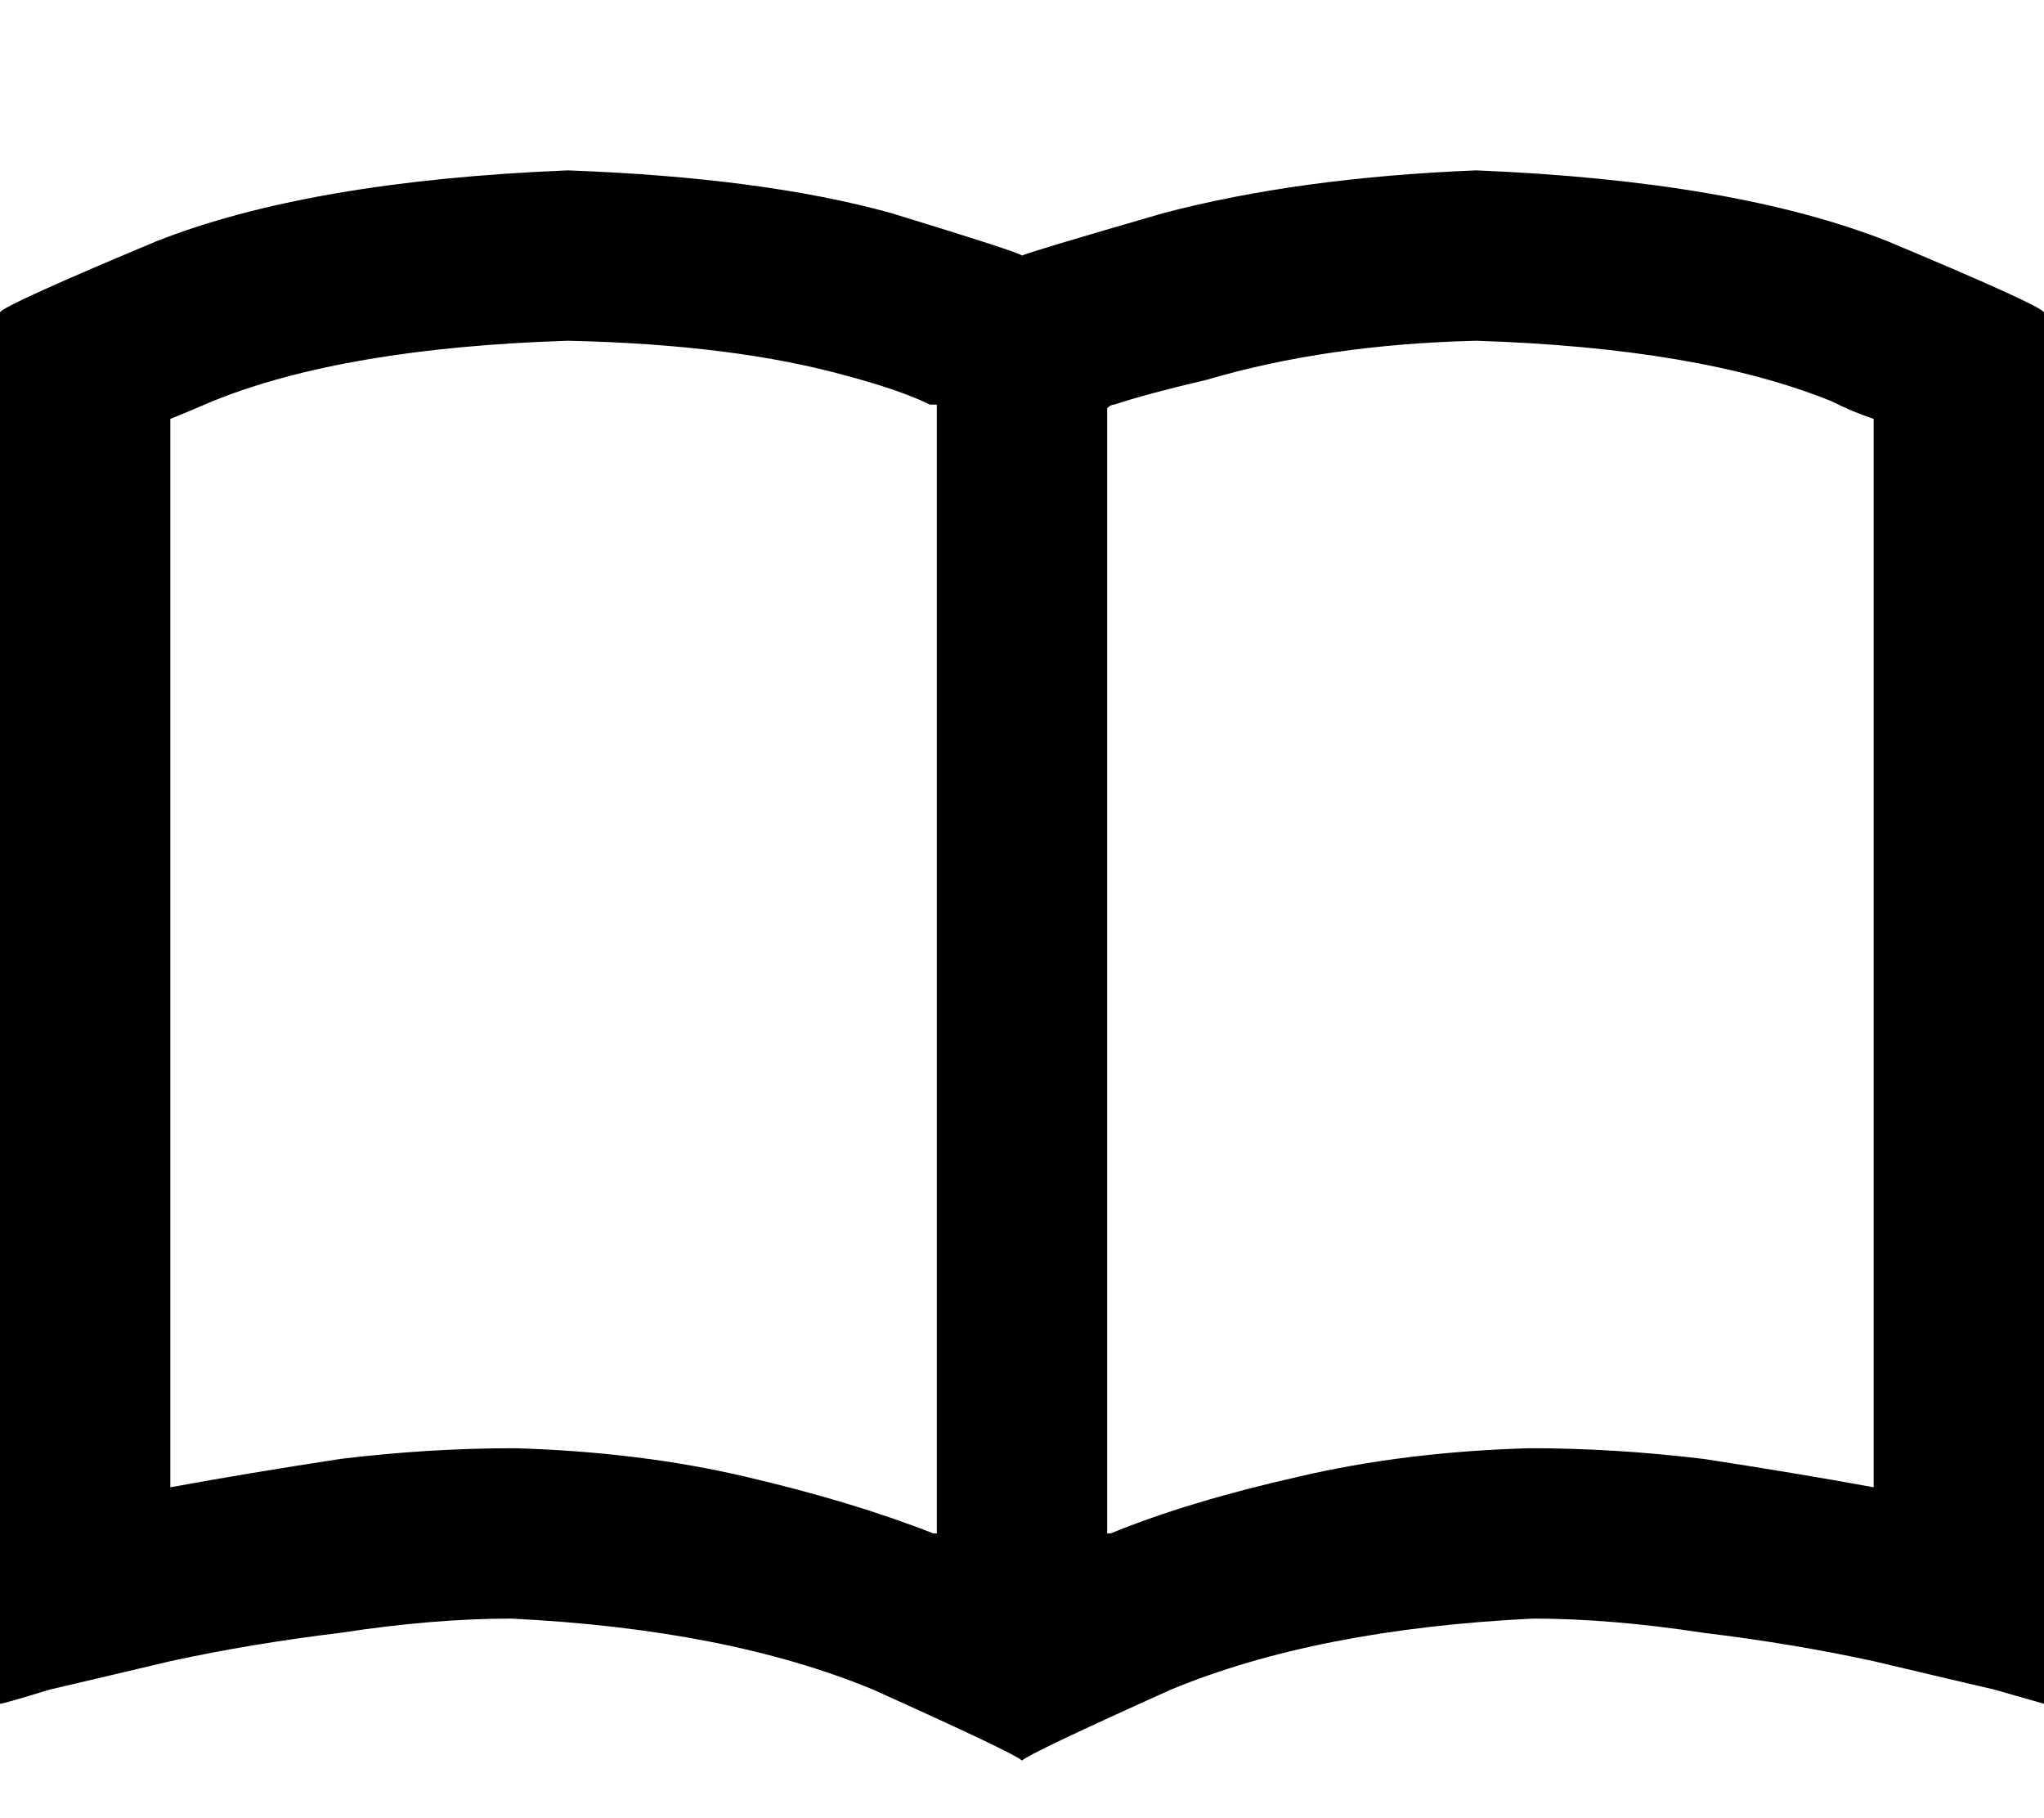
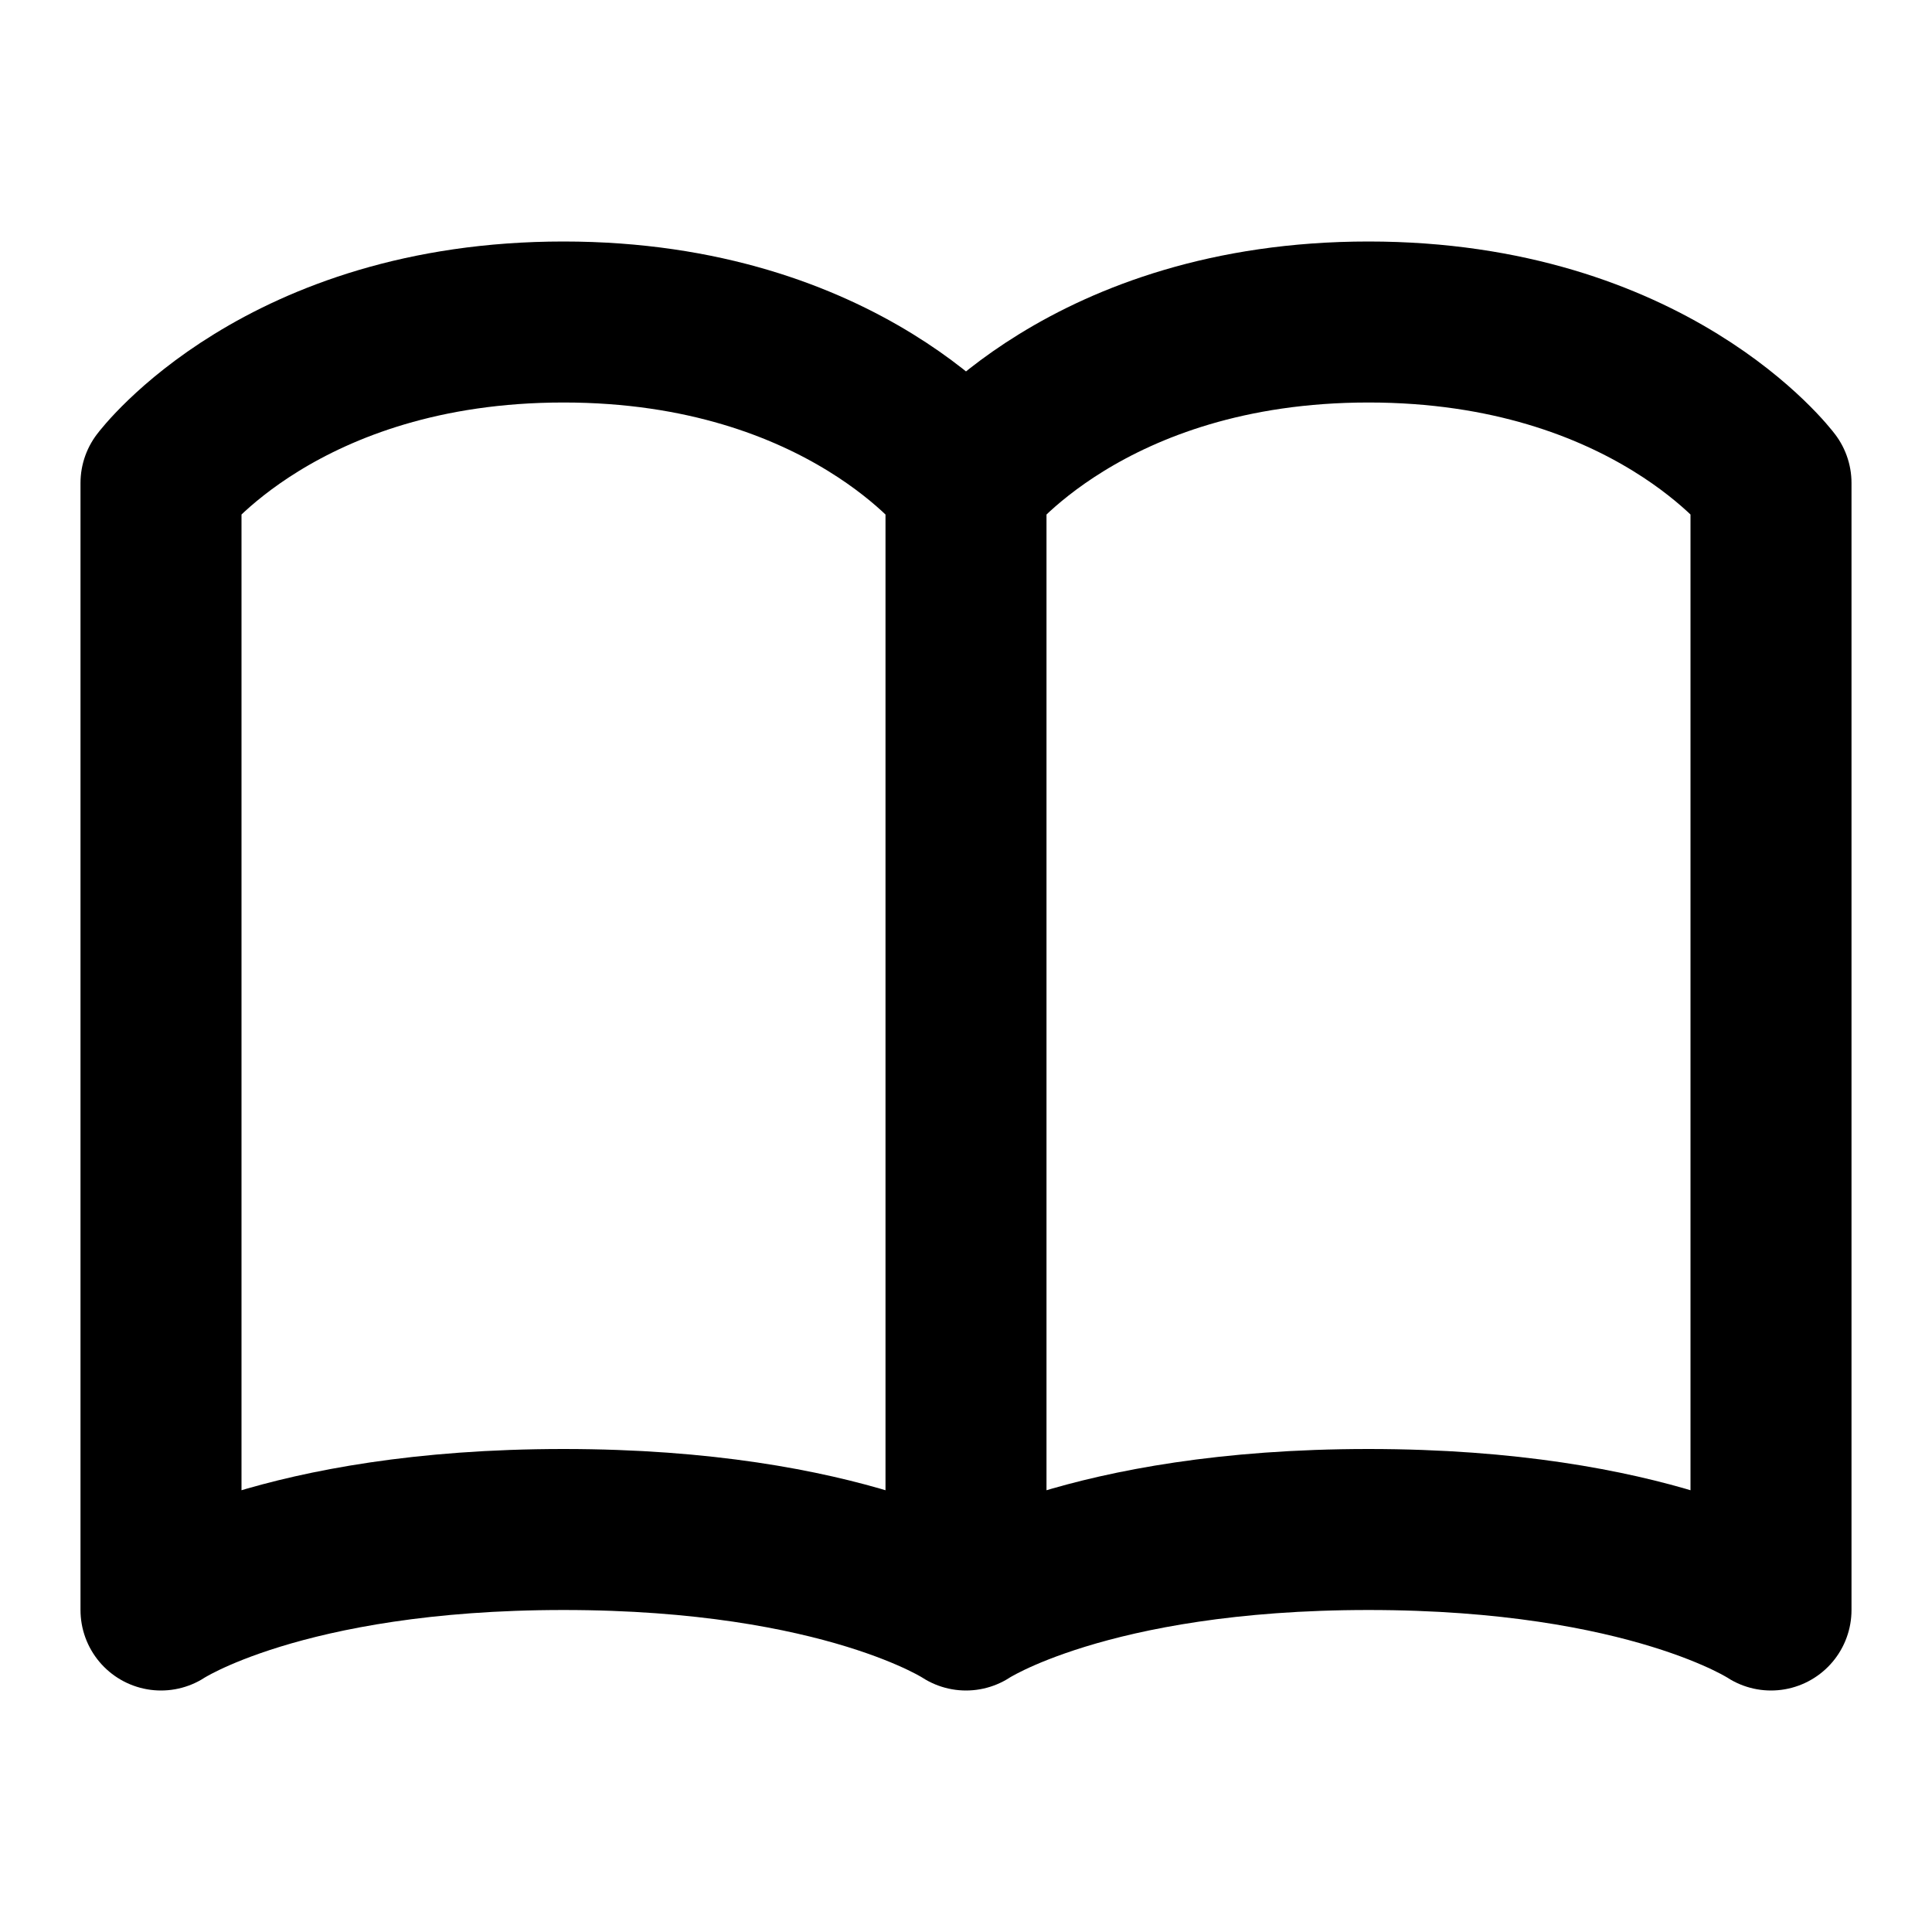
- <svg xmlns="http://www.w3.org/2000/svg" viewBox="0 0 18 16">
-   <path d="M9 15.5C8.958 15.458 8.521 15.25 7.688 14.875C6.833 14.521 5.771 14.312 4.5 14.25C4.042 14.25 3.542 14.292 3 14.375C2.479 14.438 1.979 14.521 1.5 14.625C1.062 14.729 0.708 14.812 0.438 14.875C0.167 14.958 0.021 15 0 15V13.438V2.75C0.021 2.708 0.479 2.5 1.375 2.125C2.271 1.771 3.479 1.562 5 1.5C6.146 1.542 7.094 1.667 7.844 1.875C8.594 2.104 8.979 2.229 9 2.25C9.042 2.229 9.458 2.104 10.25 1.875C11.042 1.667 11.958 1.542 13 1.5C14.521 1.562 15.729 1.771 16.625 2.125C17.521 2.5 17.979 2.708 18 2.75V13.438V15C18 15 17.854 14.958 17.562 14.875C17.292 14.812 16.938 14.729 16.5 14.625C16.021 14.521 15.521 14.438 15 14.375C14.458 14.292 13.958 14.25 13.5 14.25C12.229 14.312 11.167 14.521 10.312 14.875C9.479 15.25 9.042 15.458 9 15.5ZM16.5 13.094V3.688C16.375 3.646 16.25 3.594 16.125 3.531C15.354 3.219 14.312 3.042 13 3C12.125 3.021 11.333 3.135 10.625 3.344C10.271 3.427 10 3.5 9.812 3.562C9.792 3.562 9.771 3.573 9.75 3.594V13.5C9.75 13.5 9.76 13.5 9.781 13.5C10.24 13.312 10.792 13.146 11.438 13C12.062 12.854 12.74 12.771 13.469 12.75C13.969 12.75 14.479 12.781 15 12.844C15.542 12.927 16.042 13.01 16.5 13.094ZM8.25 13.5V3.562C8.229 3.562 8.208 3.562 8.188 3.562C8.021 3.479 7.781 3.396 7.469 3.312C6.802 3.125 5.979 3.021 5 3C3.688 3.042 2.646 3.219 1.875 3.531C1.729 3.594 1.604 3.646 1.5 3.688V13.094C1.958 13.01 2.458 12.927 3 12.844C3.521 12.781 4.031 12.75 4.531 12.75C5.26 12.771 5.938 12.854 6.562 13C7.188 13.146 7.74 13.312 8.219 13.5C8.24 13.5 8.25 13.5 8.25 13.5Z" />
+ <svg xmlns="http://www.w3.org/2000/svg" width="1em" height="1em" viewBox="0 0 24 24">
+   <path fill="none" stroke="black" stroke-linecap="round" stroke-linejoin="round" stroke-width="2" d="M2 6s1.5-2 5-2s5 2 5 2v14s-1.5-1-5-1s-5 1-5 1zm10 0s1.5-2 5-2s5 2 5 2v14s-1.5-1-5-1s-5 1-5 1z" />
</svg>
